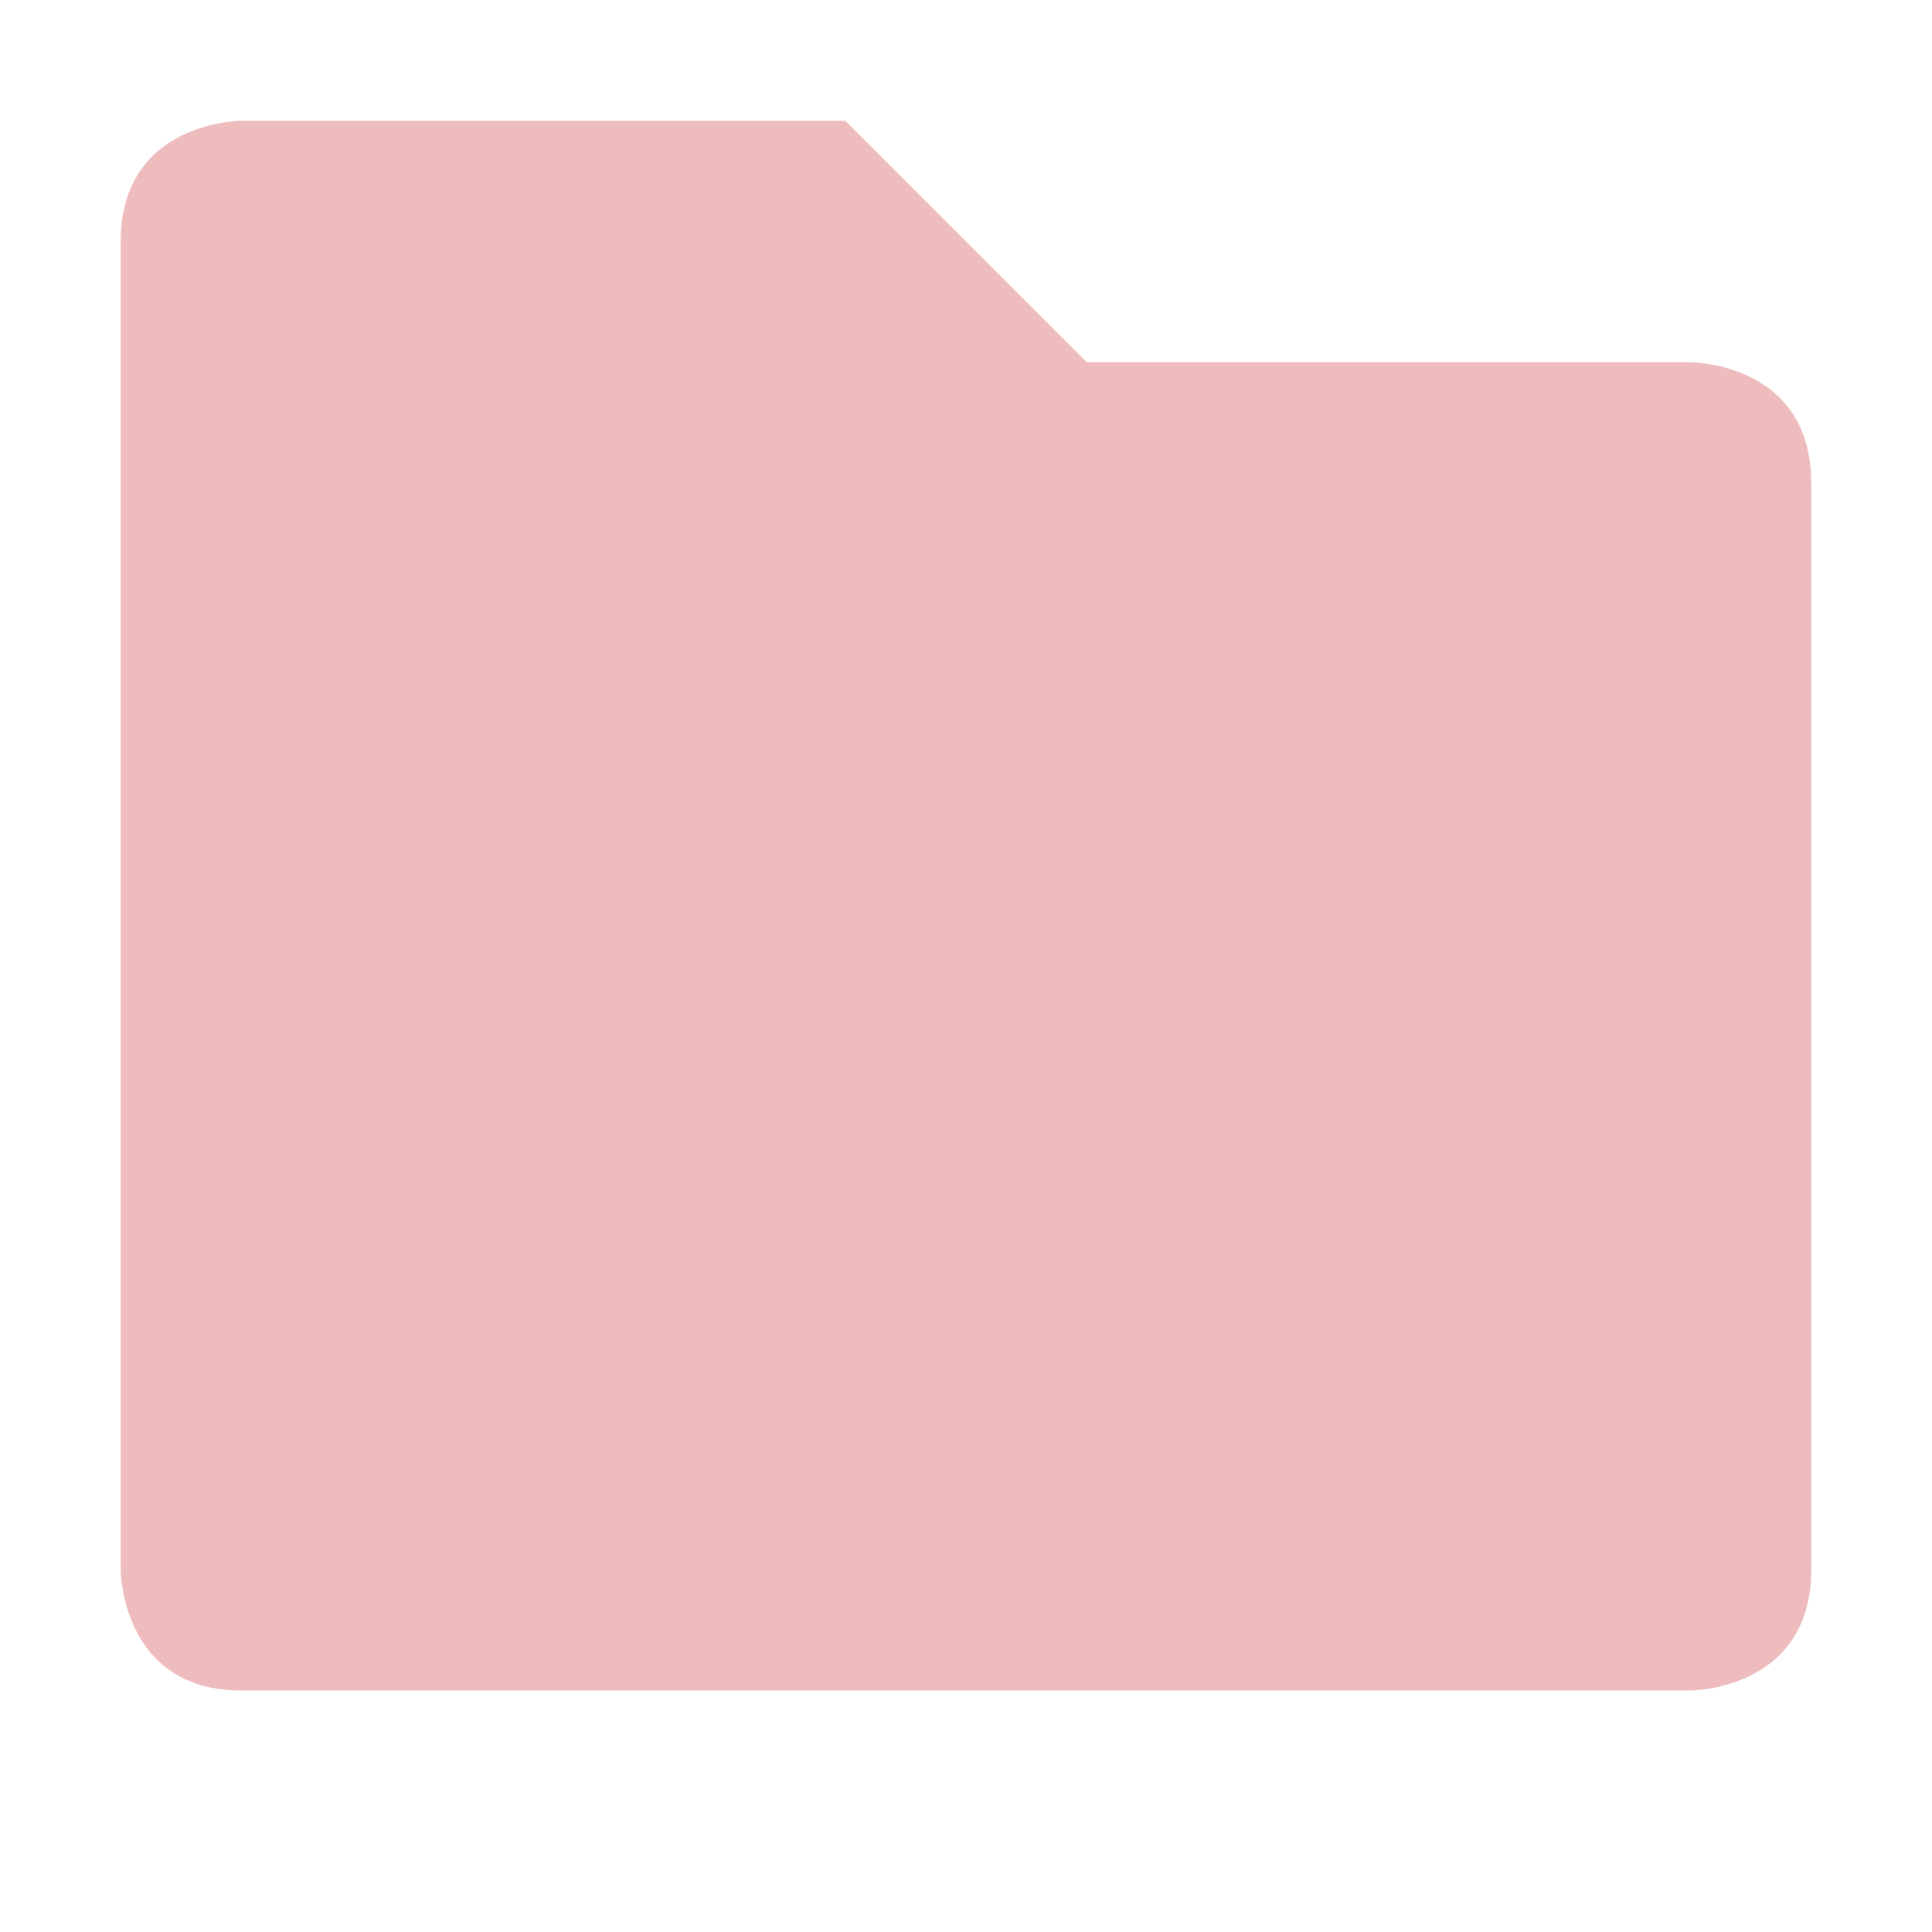
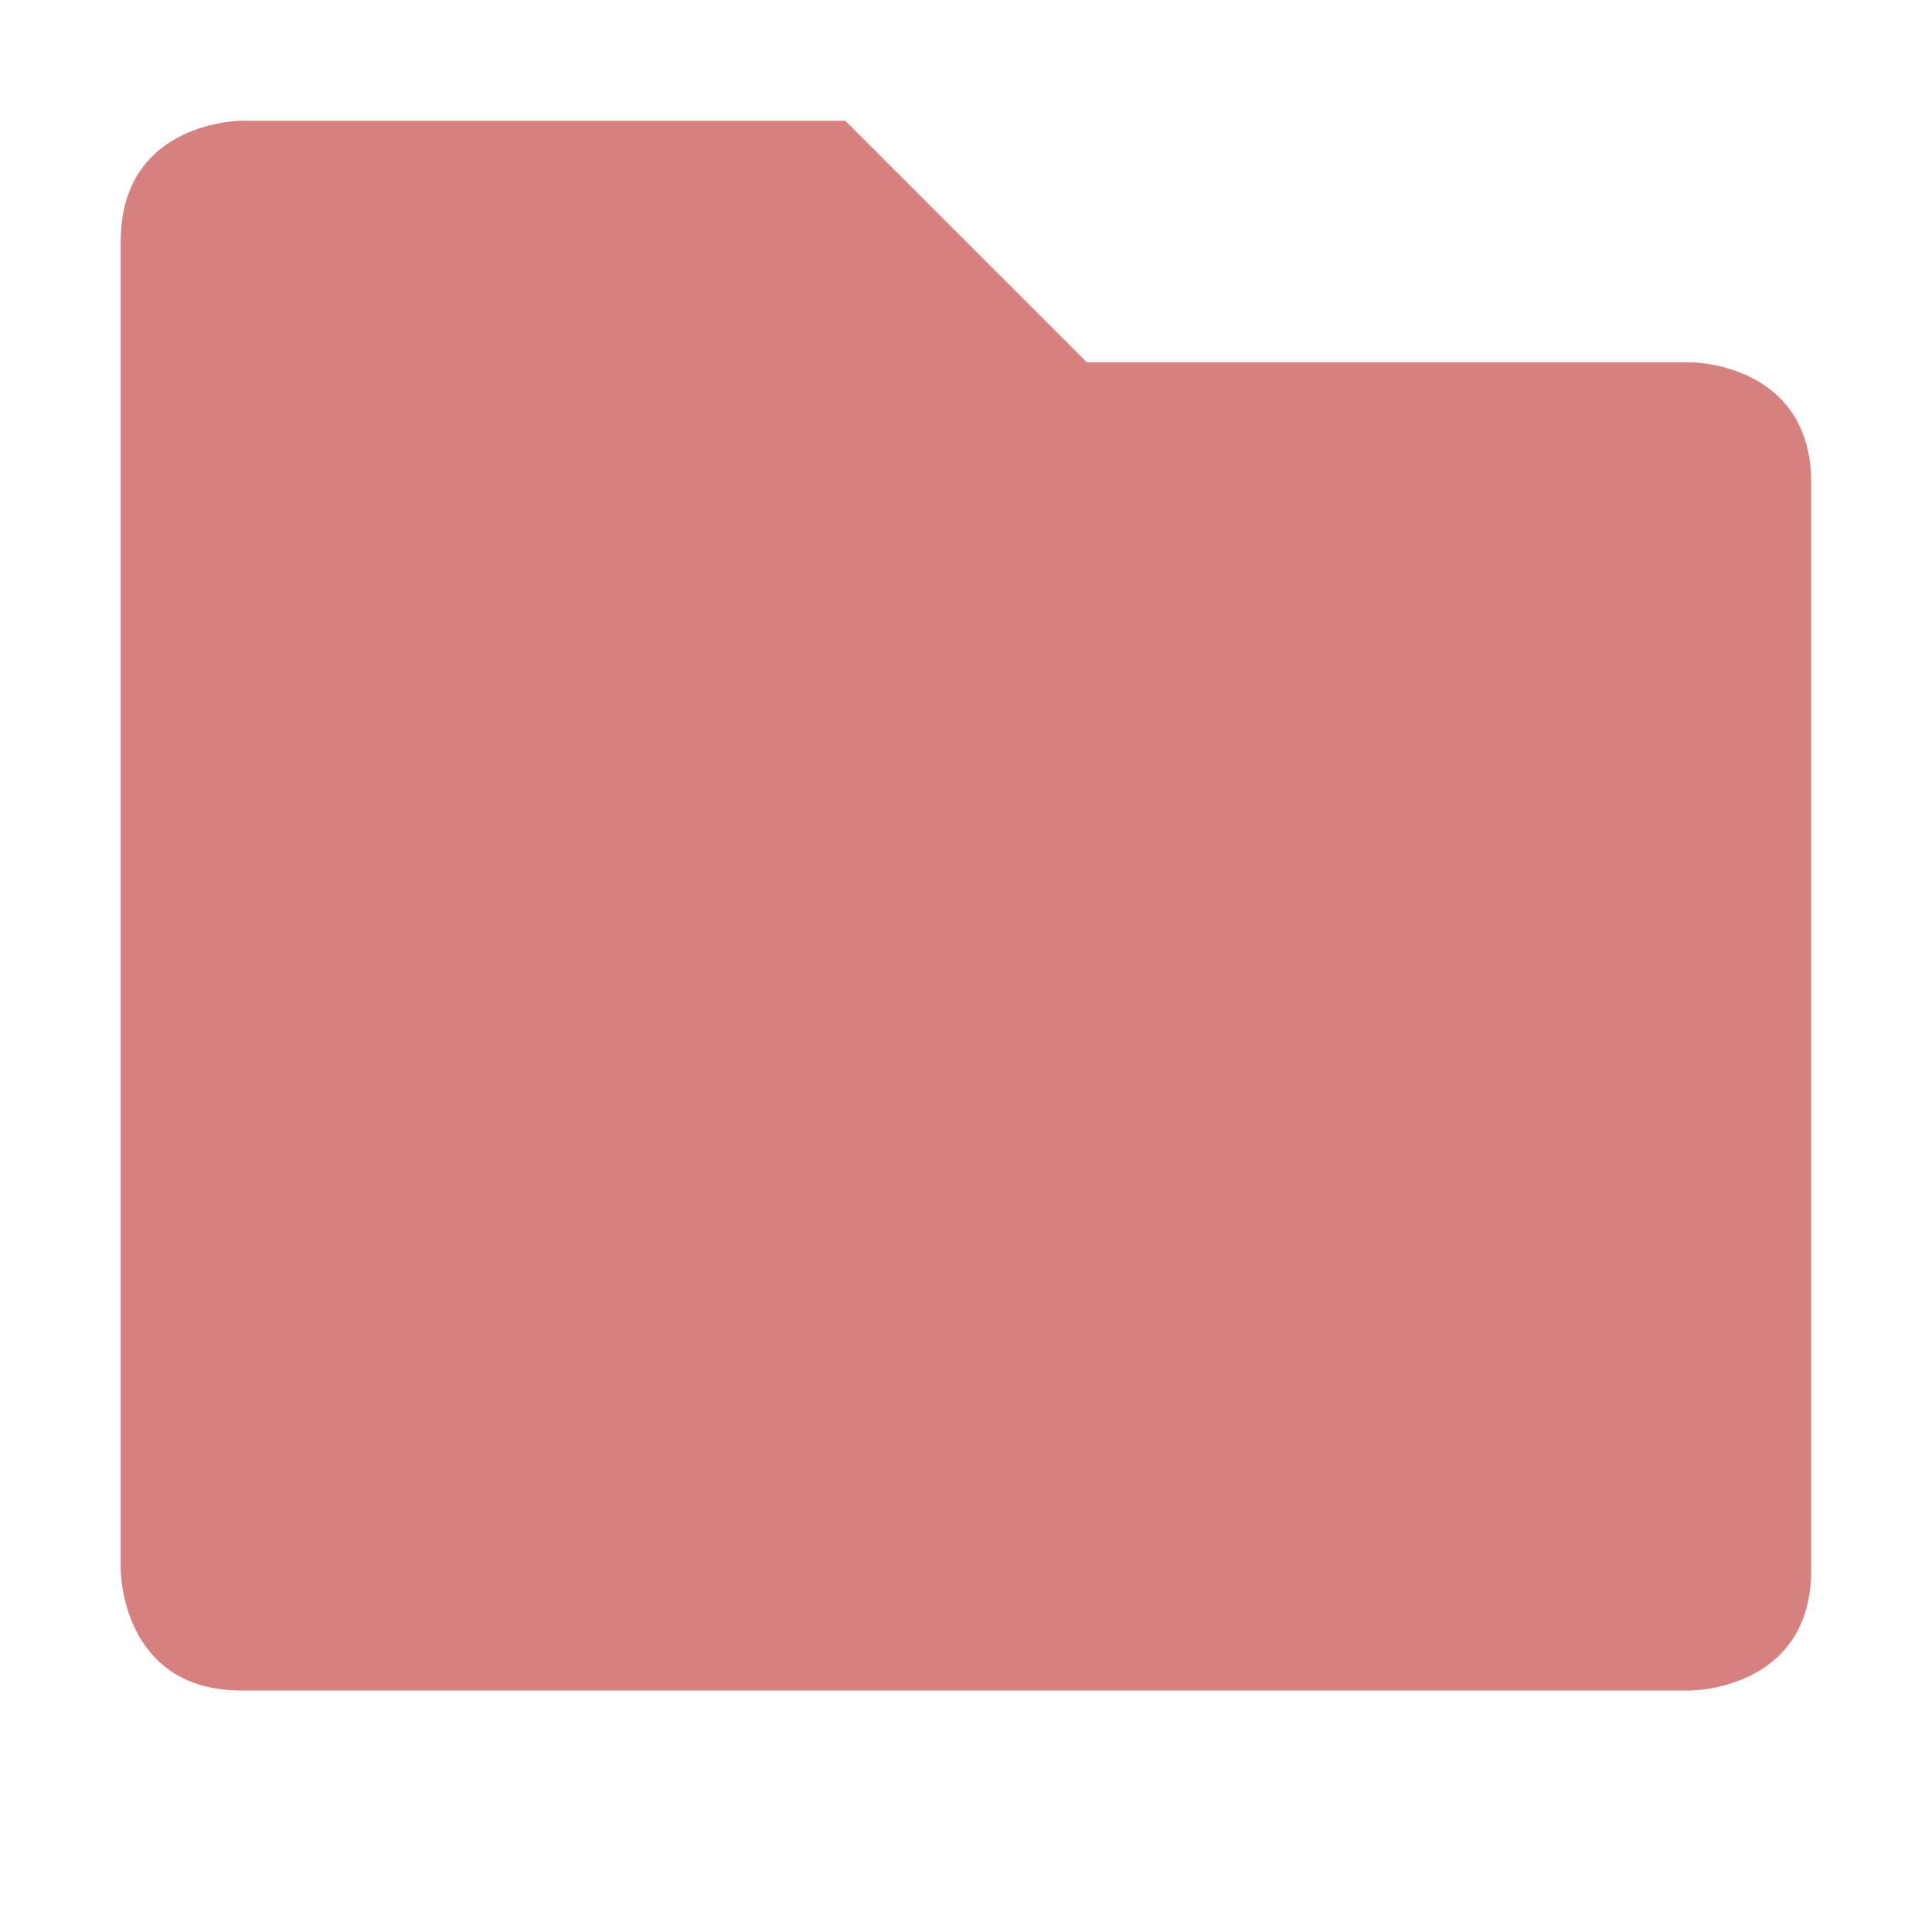
<svg xmlns="http://www.w3.org/2000/svg" xmlns:ns1="http://www.openswatchbook.org/uri/2009/osb" height="16" id="svg7384" style="enable-background:new" version="1.1" width="16">
  <defs id="defs7386">
    <linearGradient id="linearGradient5606" ns1:paint="solid">
      <stop id="stop5608" offset="0" style="stop-color:#000000;stop-opacity:1;" />
    </linearGradient>
    <filter color-interpolation-filters="sRGB" id="filter7554">
      <feBlend id="feBlend7556" in2="BackgroundImage" mode="darken" />
    </filter>
  </defs>
  <g id="layer9" style="display:inline" transform="translate(-707.0004,393)" />
  <g id="layer10" style="display:inline;filter:url(#filter7554)" transform="translate(-707.0004,393)" />
  <g id="layer1" style="display:inline" transform="translate(-466.0002,-224)">
-     <path d="m 467,226 0,11 c 0,0 0,1 1,1 l 12,0 c 0,0 1,0 1,-1 l 0,-9 c 0,-1 -1,-1 -1,-1 l -5,0 -2,-2 -5,0 c 0,0 -1,0 -1,1 z" id="path5057-4" style="font-size:medium;font-style:normal;font-variant:normal;font-weight:normal;font-stretch:normal;text-indent:0;text-align:start;text-decoration:none;line-height:normal;letter-spacing:normal;word-spacing:normal;text-transform:none;direction:ltr;block-progression:tb;writing-mode:lr-tb;text-anchor:start;baseline-shift:baseline;color:#000000;fill:#dd7a7a;fill-opacity:1;stroke:none;stroke-width:2;marker:none;visibility:visible;display:inline;overflow:visible;enable-background:accumulate;font-family:Sans;-inkscape-font-specification:Sans;opacity:0.5" />
+     <path d="m 467,226 0,11 c 0,0 0,1 1,1 l 12,0 c 0,0 1,0 1,-1 l 0,-9 c 0,-1 -1,-1 -1,-1 l -5,0 -2,-2 -5,0 c 0,0 -1,0 -1,1 z" id="path5057-4" style="font-size:medium;font-style:normal;font-variant:normal;font-weight:normal;font-stretch:normal;text-indent:0;text-align:start;text-decoration:none;line-height:normal;letter-spacing:normal;word-spacing:normal;text-transform:none;direction:ltr;block-progression:tb;writing-mode:lr-tb;text-anchor:start;baseline-shift:baseline;color:#000000;fill:#d78080;fill-opacity:1;stroke:none;stroke-width:2;marker:none;visibility:visible;display:inline;overflow:visible;enable-background:accumulate;font-family:Sans;-inkscape-font-specification:Sans;opacity:1" />
  </g>
  <g id="layer14" style="display:inline" transform="translate(-707.0004,393)" />
  <g id="layer15" style="display:inline" transform="translate(-707.0004,393)" />
  <g id="g71291" style="display:inline" transform="translate(-707.0004,393)" />
  <g id="layer2" style="display:inline" transform="translate(-466.0002,-74)" />
  <g id="g6058" style="display:inline" transform="translate(-466.0002,-74)" />
  <g id="layer12" style="display:inline" transform="translate(-707.0004,393)" />
</svg>
